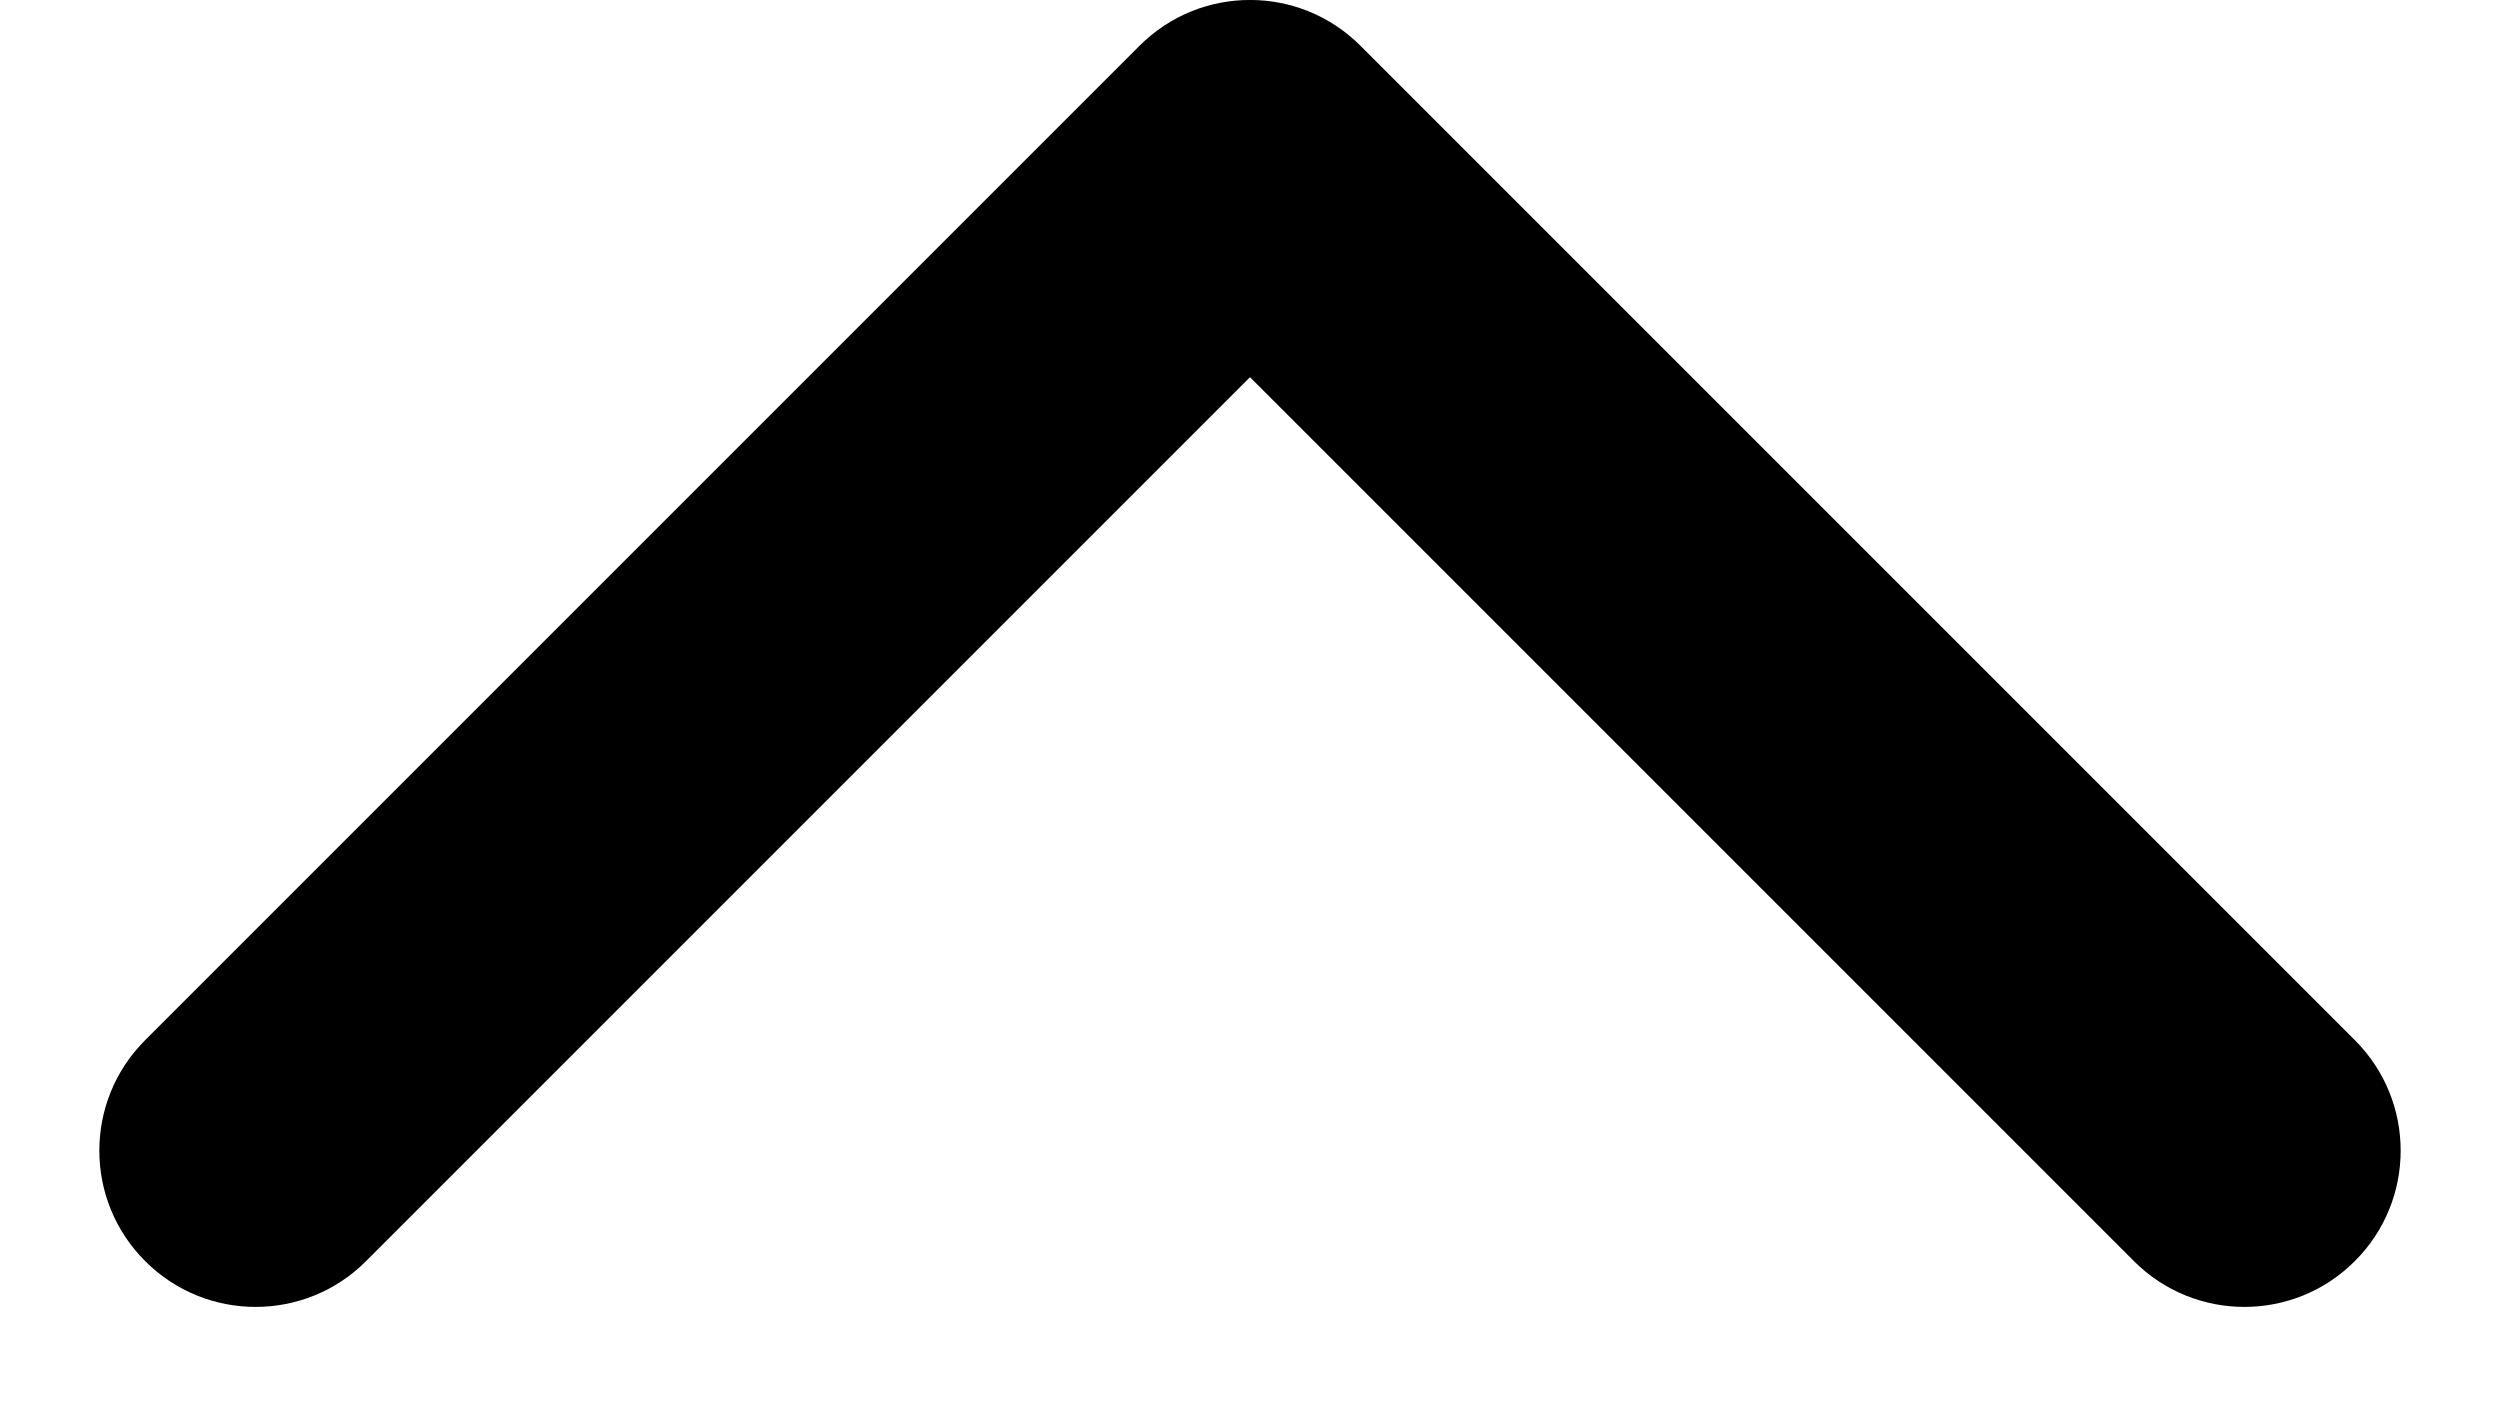
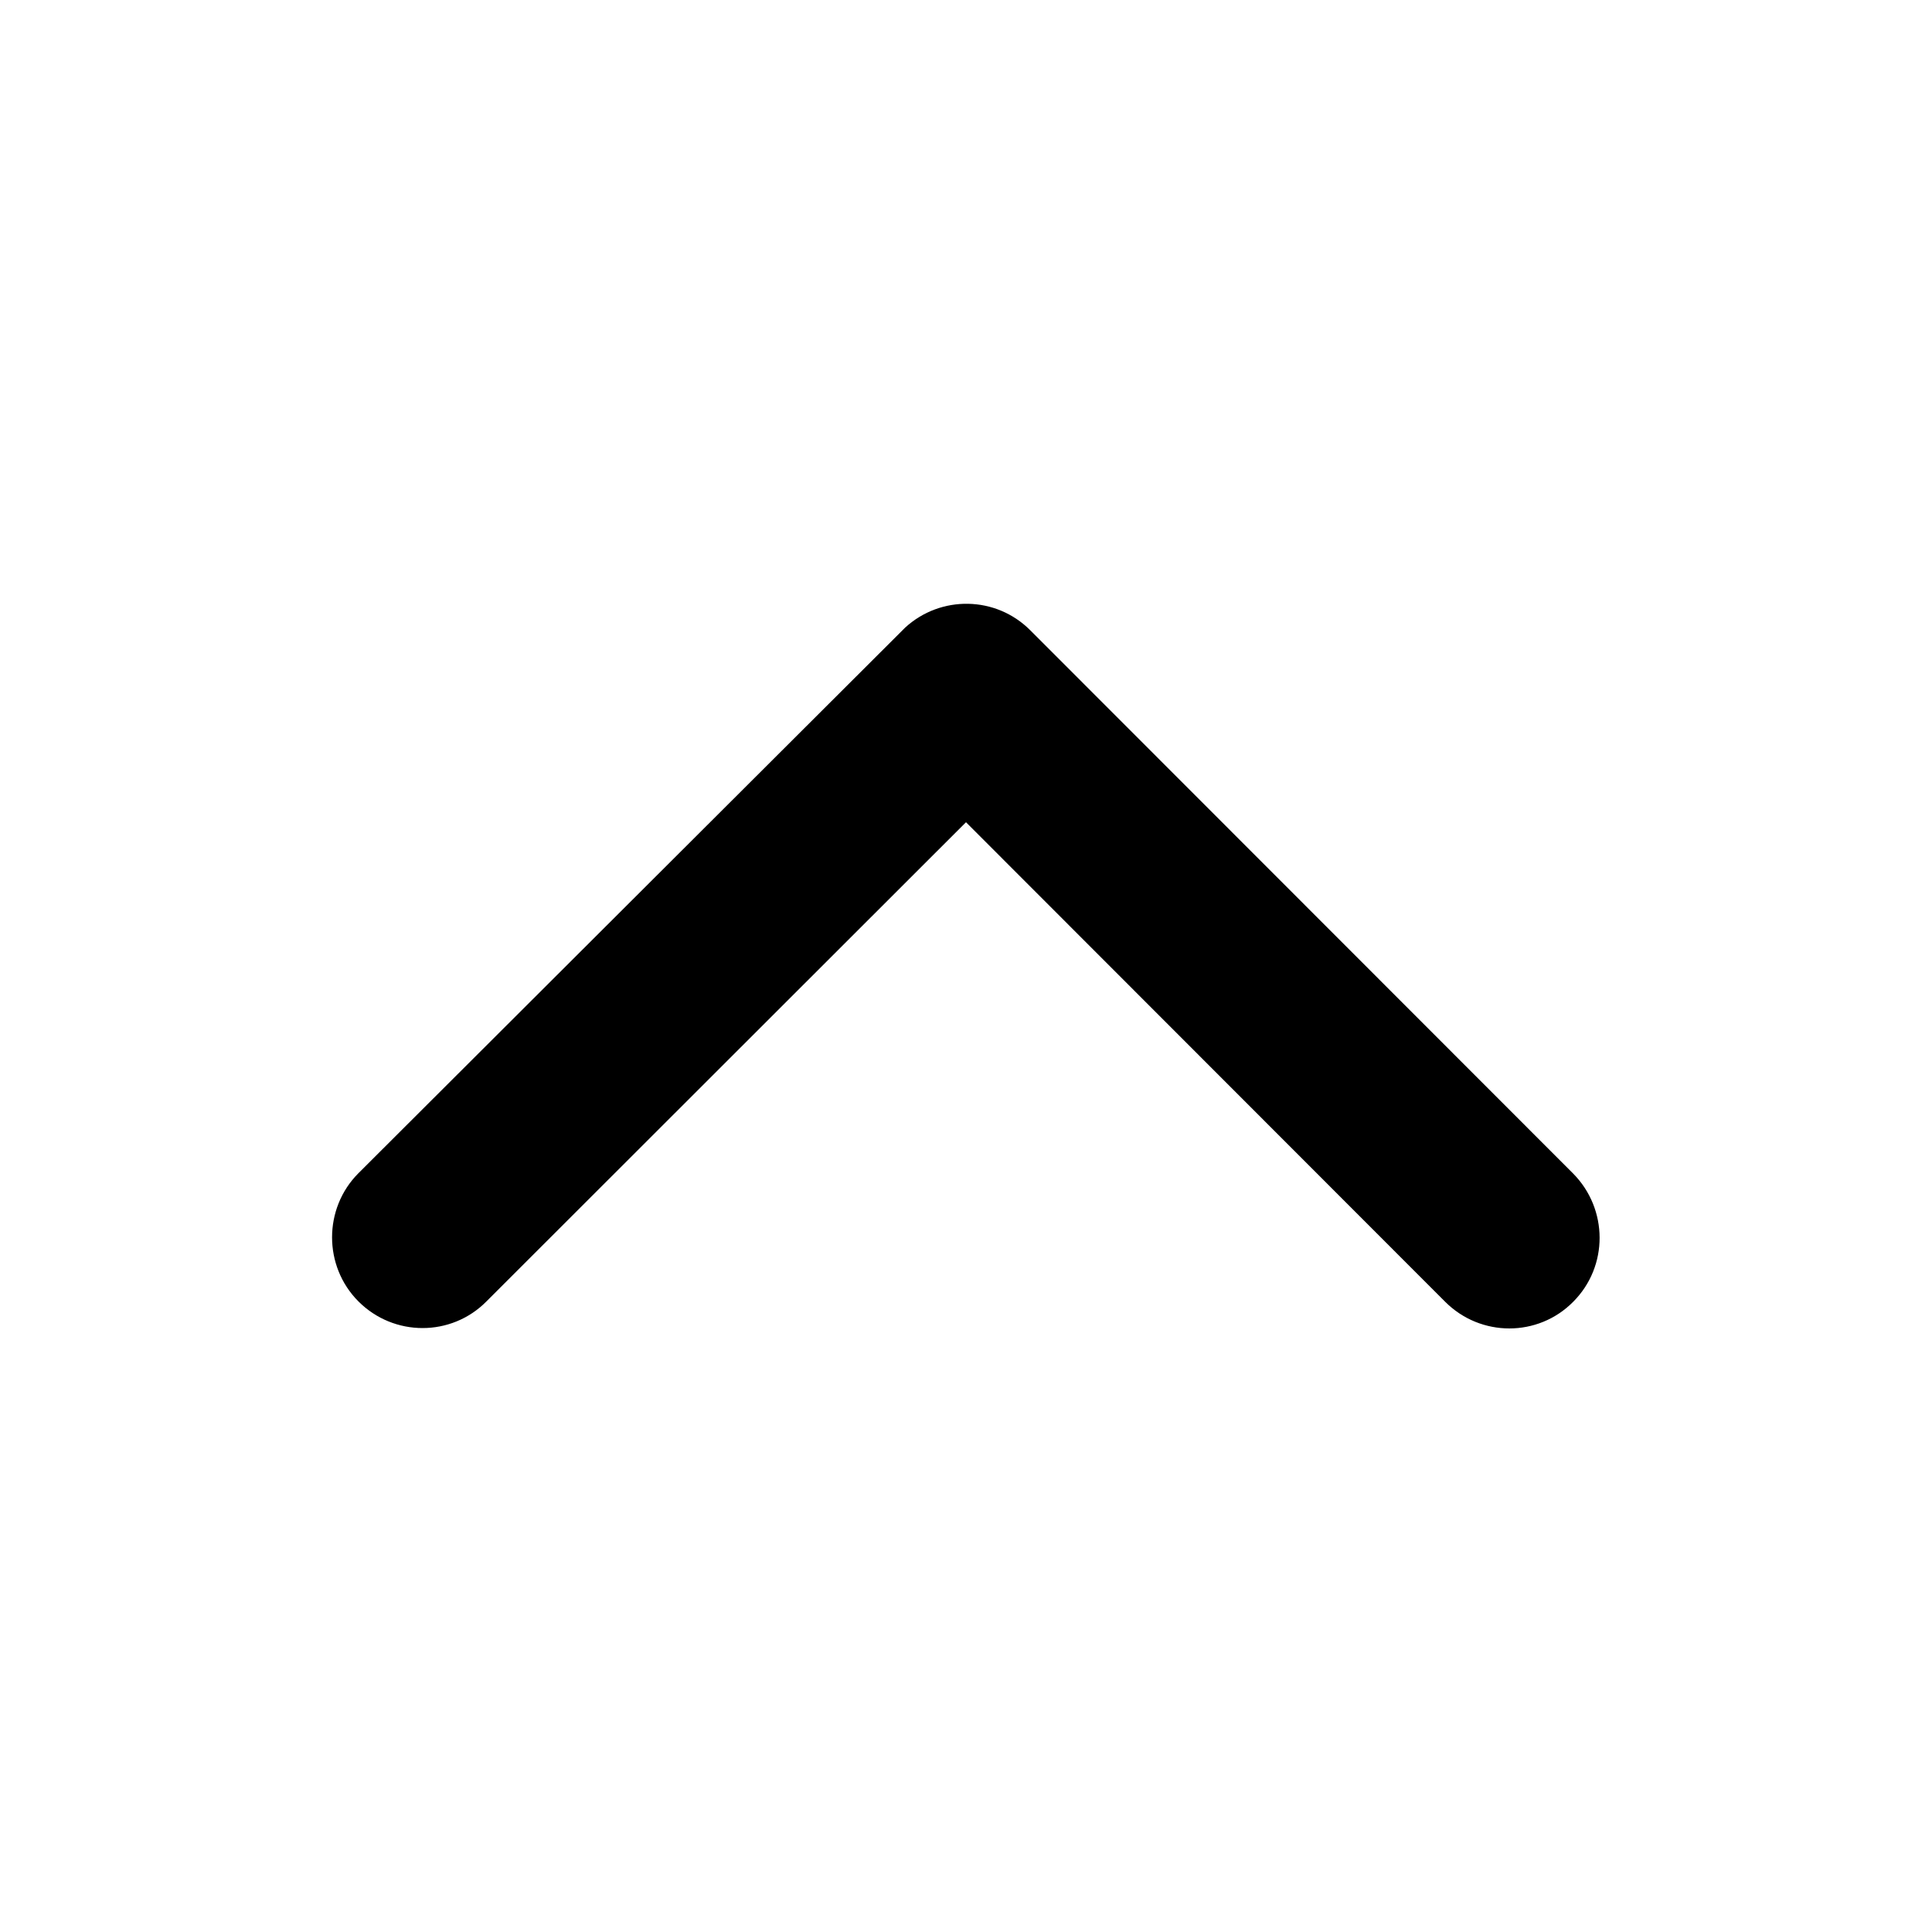
- <svg xmlns="http://www.w3.org/2000/svg" width="16" height="9" viewBox="0 0 16 9" fill="none">
-   <path d="M8.707 0.293C8.317 -0.098 7.683 -0.098 7.293 0.293L0.929 6.657C0.538 7.047 0.538 7.681 0.929 8.071C1.319 8.462 1.953 8.462 2.343 8.071L8 2.414L13.657 8.071C14.047 8.462 14.681 8.462 15.071 8.071C15.462 7.681 15.462 7.047 15.071 6.657L8.707 0.293ZM9 2V1L7 1V2L9 2Z" fill="currentColor" />
+ <svg xmlns="http://www.w3.org/2000/svg" stroke="currentColor" fill="currentColor" stroke-width="0" viewBox="0 0 512 512" height="200px" width="200px">
+   <path d="M256 217.9L383 345c9.4 9.4 24.6 9.4 33.9 0 9.4-9.4 9.3-24.6 0-34L273 167c-9.1-9.1-23.7-9.3-33.1-.7L95 310.9c-4.7 4.7-7 10.9-7 17s2.3 12.3 7 17c9.4 9.4 24.6 9.4 33.9 0l127.1-127z" />
</svg>
